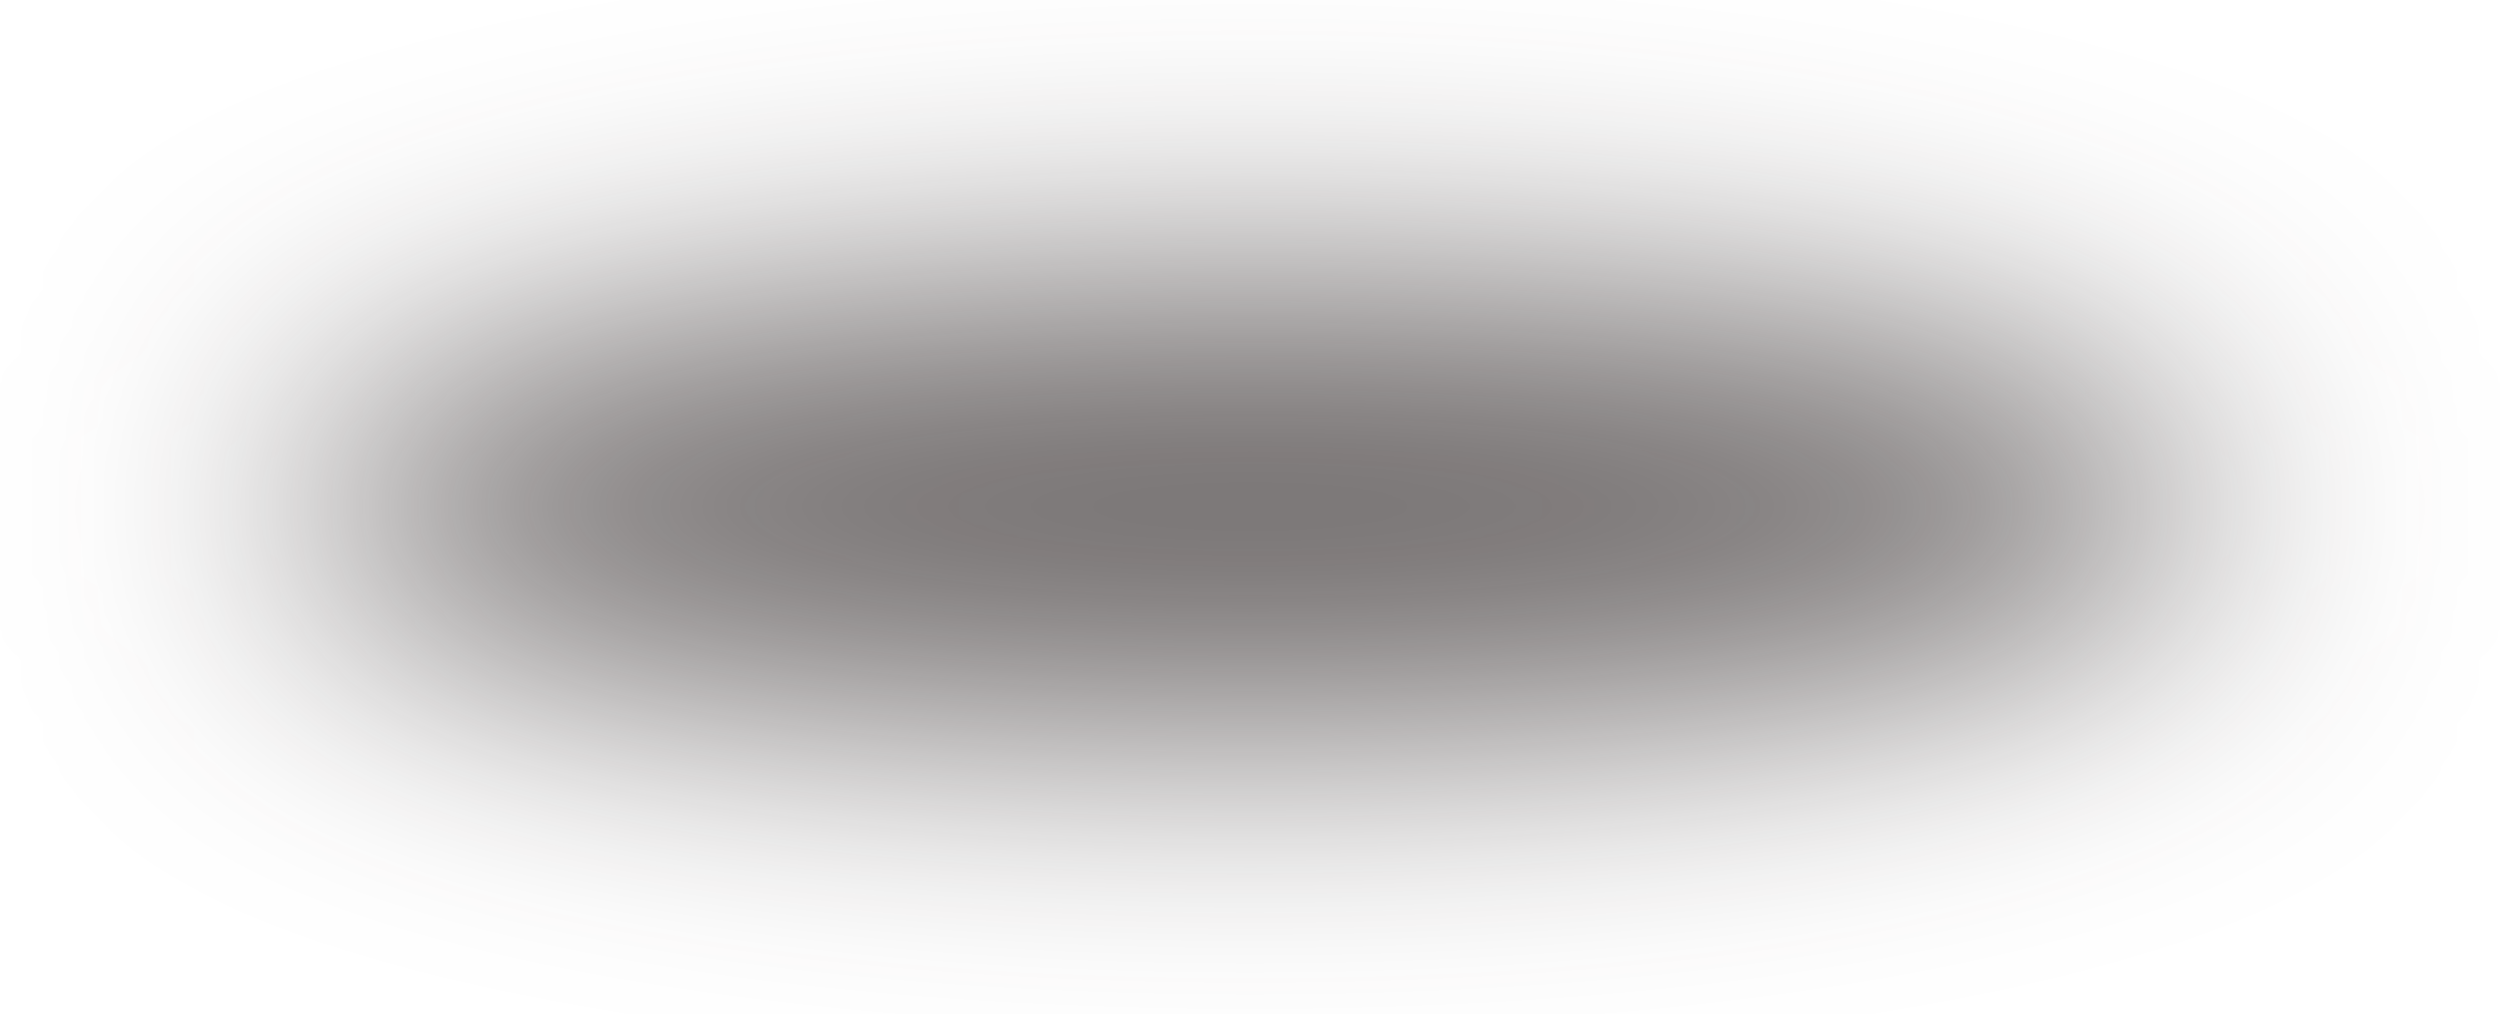
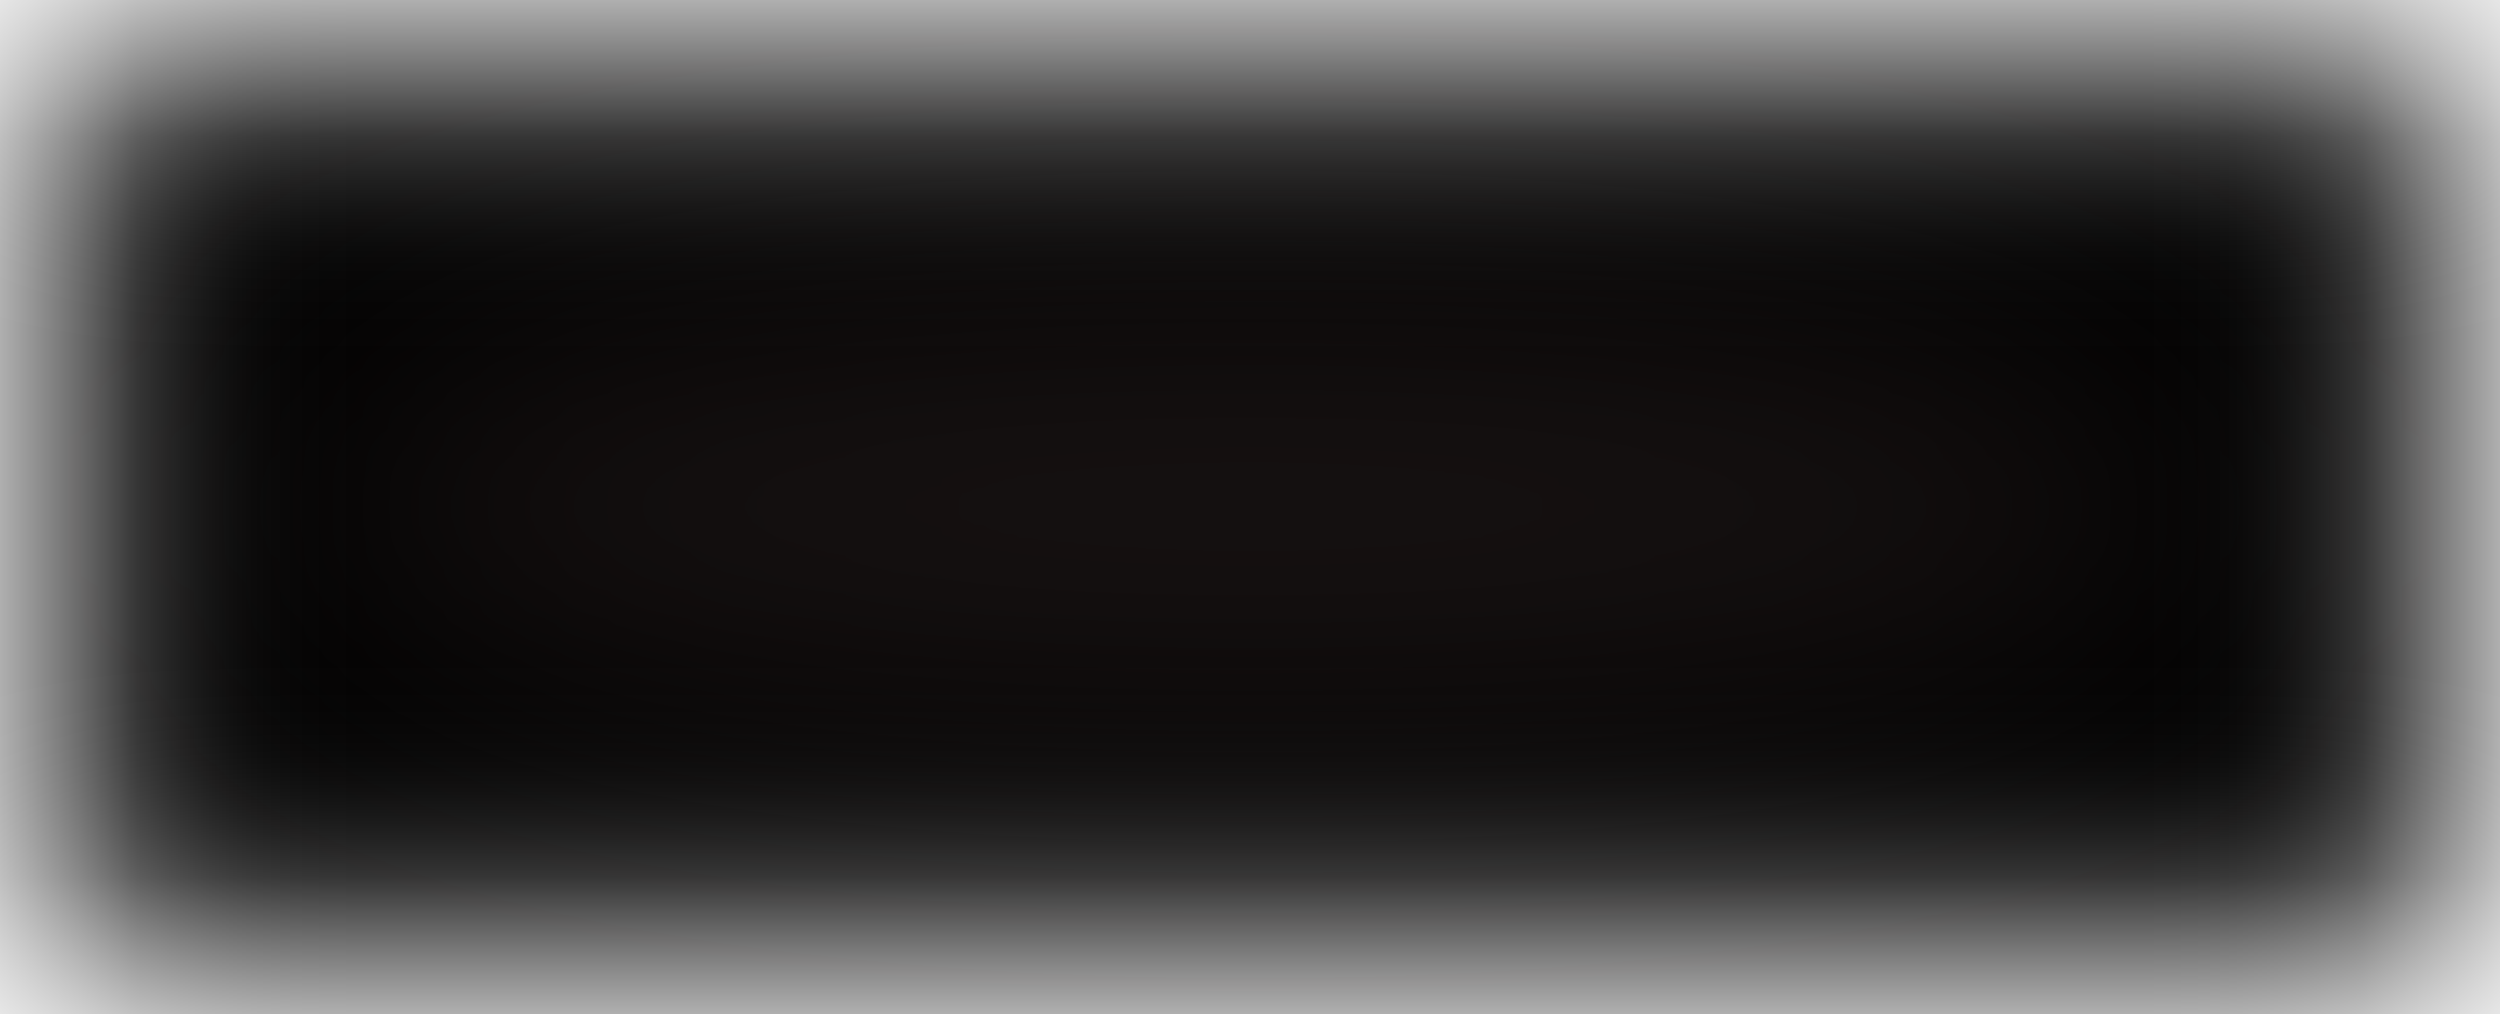
<svg xmlns="http://www.w3.org/2000/svg" width="190" height="77" viewBox="0 0 190 77" fill="none">
  <g id="Ellipse 8" filter="url(#filter0_f_9_44)">
    <ellipse cx="95" cy="38.5" rx="73" ry="16.5" fill="#231C1C" fill-opacity="0.67" />
  </g>
  <defs>
    <filter id="filter0_f_9_44" x="0" y="0" width="190" height="77" filterUnits="userSpaceOnUse" color-interpolation-filters="sRGB">
-       <feFlood flood-opacity="0" result="BackgroundImageFix" />
+       <feFlood floodOpacity="0" result="BackgroundImageFix" />
      <feBlend mode="normal" in="SourceGraphic" in2="BackgroundImageFix" result="shape" />
      <feGaussianBlur stdDeviation="11" result="effect1_foregroundBlur_9_44" />
    </filter>
  </defs>
</svg>
